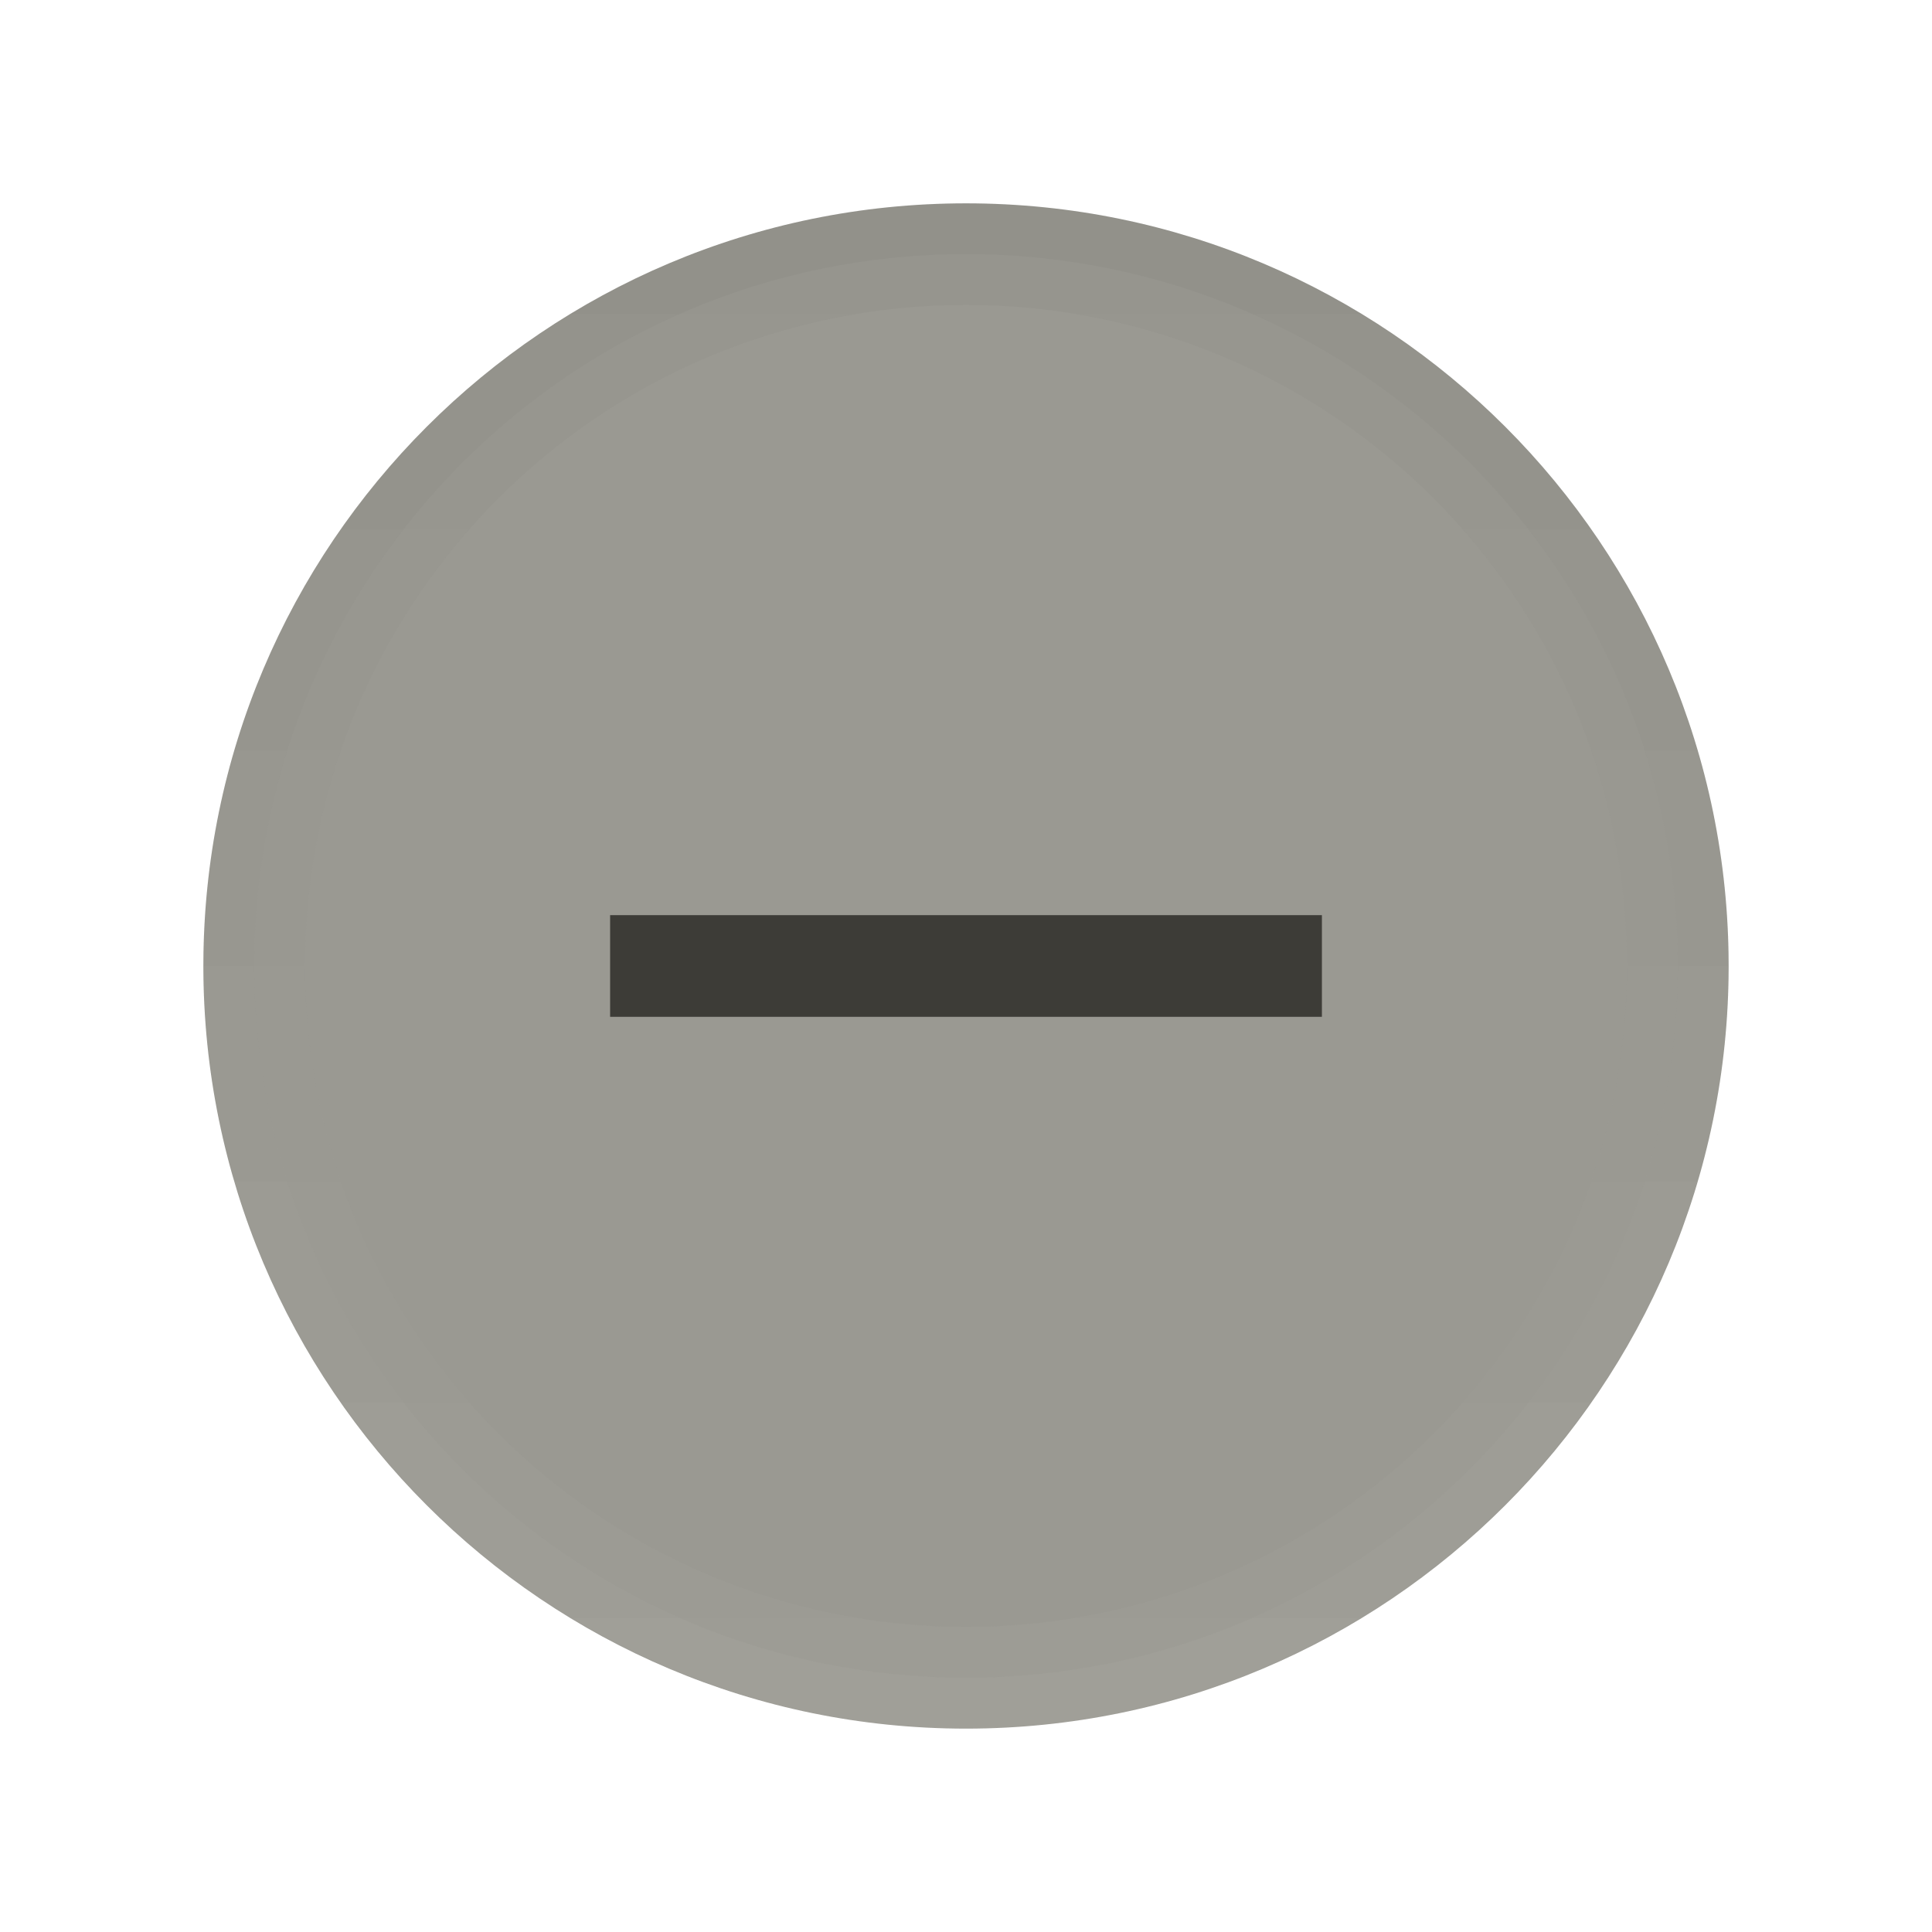
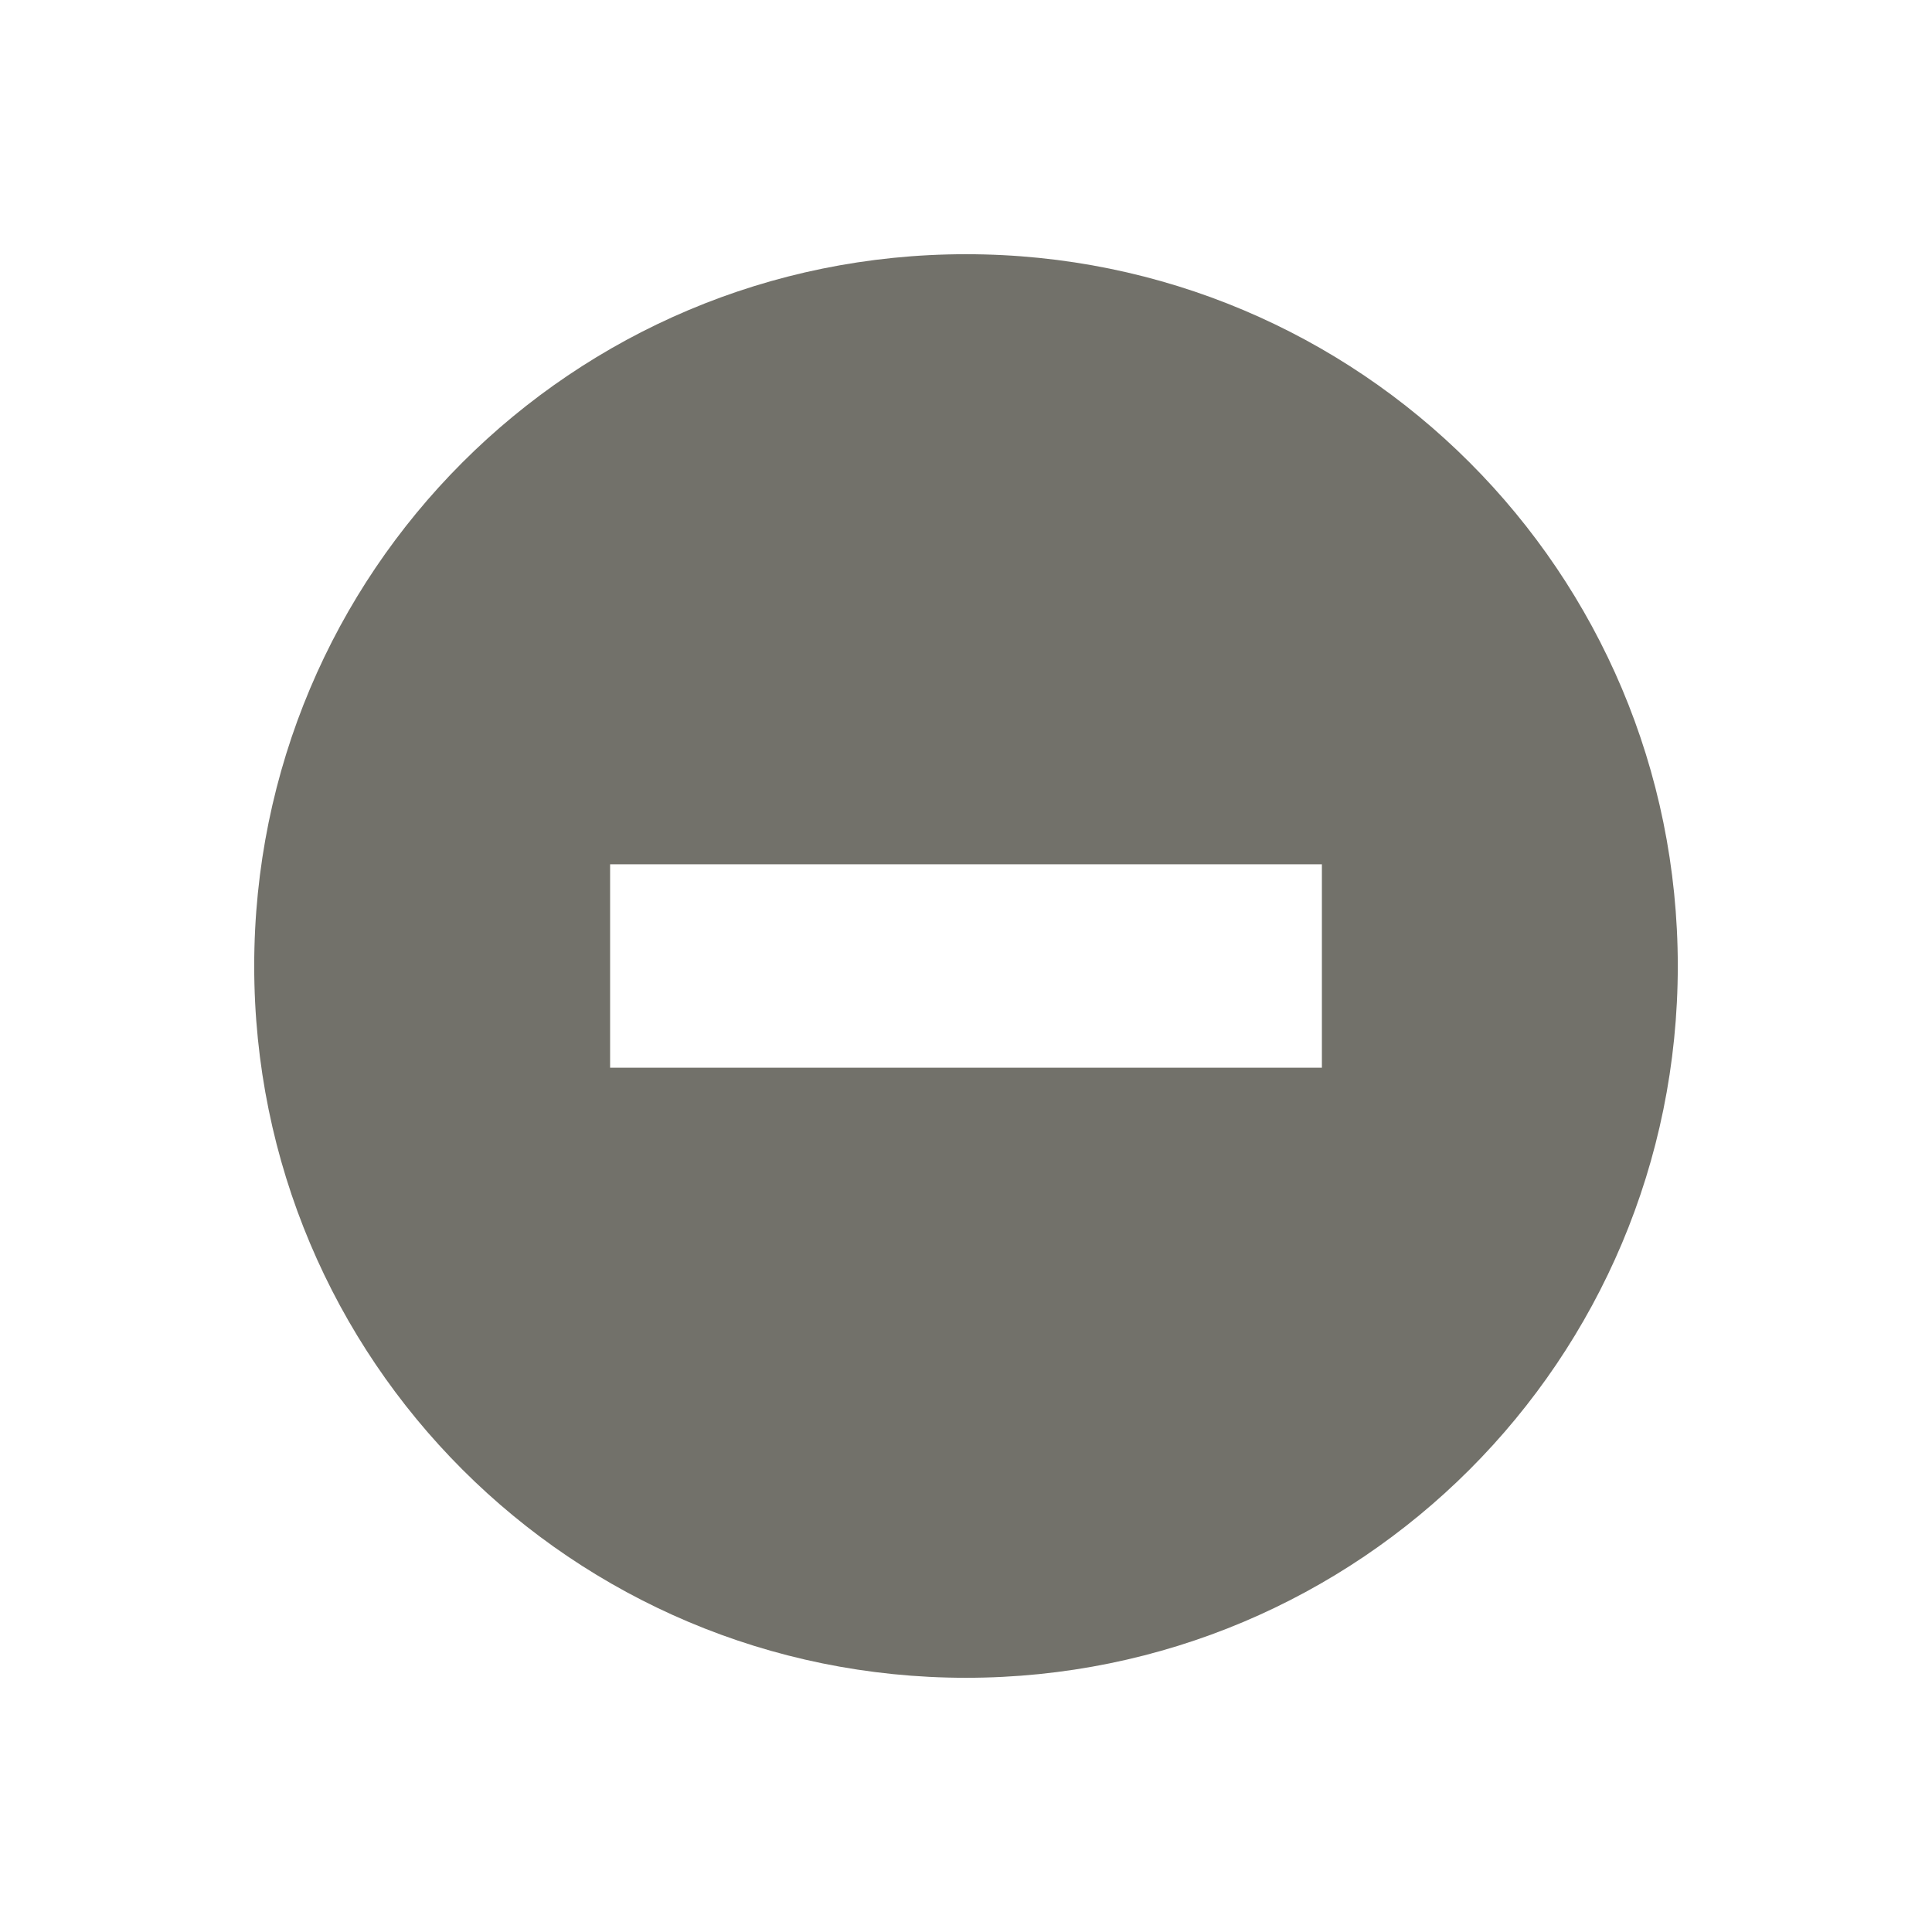
- <svg xmlns="http://www.w3.org/2000/svg" xmlns:xlink="http://www.w3.org/1999/xlink" width="19" height="19" id="svg4770" version="1.1" viewBox="0 0 19 19">
-   <defs id="defs4772">
-     <linearGradient xlink:href="#linearGradient4522" id="linearGradient5882" gradientUnits="userSpaceOnUse" gradientTransform="translate(-1072.362,-1053.362)" x1="2" y1="1062.862" x2="17" y2="1062.862" />
-     <linearGradient id="linearGradient4522">
-       <stop id="stop4560" offset="0" style="stop-color:#9a9992;stop-opacity:1;" />
-       <stop id="stop4562" offset="1" style="stop-color:#9a9992;stop-opacity:1;" />
+ <svg xmlns="http://www.w3.org/2000/svg" xmlns:ns1="http://www.openswatchbook.org/uri/2009/osb" id="svg4486" height="19" viewBox="0 0 19 19" width="19" version="1.1">
+   <defs id="defs10">
+     <linearGradient id="linearGradient3781" ns1:paint="solid">
+       <stop style="stop-color:#000000;stop-opacity:1;" offset="0" id="stop3783" />
    </linearGradient>
-     <linearGradient id="linearGradient4297">
-       <stop style="stop-color:#ffffff;stop-opacity:1;" offset="0" id="stop4523" />
-       <stop style="stop-color:#000000;stop-opacity:1" offset="1" id="stop4525" />
-     </linearGradient>
-     <linearGradient xlink:href="#linearGradient4297" id="linearGradient7499" gradientUnits="userSpaceOnUse" gradientTransform="matrix(0,-1,1,0,0,-3.4765625e-5)" x1="-1070.362" y1="9" x2="-1055.362" y2="9" />
-     <linearGradient xlink:href="#linearGradient4297" id="linearGradient7505" gradientUnits="userSpaceOnUse" gradientTransform="matrix(0,-1.035712,1.035712,0,-0.3392617,-37.95674)" x1="-1070.104" y1="9.5" x2="-1055.621" y2="9.5" />
  </defs>
-   <g id="layer1" transform="translate(287.3571,-522.8622)">
-     <g style="display:inline" transform="translate(-287.3571,-530.5)" id="use4526">
-       <circle r="7.5" cy="9.5" cx="-1062.862" id="circle5874" style="color:#000000;fill:url(#linearGradient5882);fill-opacity:1;fill-rule:nonzero;stroke:none;stroke-width:8;marker:none;visibility:visible;display:inline;overflow:visible;enable-background:accumulate" transform="matrix(0,-1,1,0,0,0)" d="m -1055.362,9.5 c 0,4.142 -3.358,7.5 -7.5,7.5 -4.142,0 -7.5,-3.358 -7.5,-7.5 0,-4.142 3.358,-7.5 7.5,-7.5 4.142,0 7.5,3.358 7.5,7.5 z" />
-       <path style="font-style:normal;font-variant:normal;font-weight:normal;font-stretch:normal;text-indent:0;text-align:start;text-decoration:none;line-height:normal;letter-spacing:normal;word-spacing:normal;text-transform:none;direction:ltr;block-progression:tb;writing-mode:lr-tb;text-anchor:start;baseline-shift:baseline;opacity:0.03;color:#000000;color-interpolation:sRGB;color-interpolation-filters:linearRGB;fill:url(#linearGradient7499);fill-opacity:1;stroke:none;stroke-width:1;marker:none;visibility:visible;display:inline;overflow:visible;isolation:auto;mix-blend-mode:normal;enable-background:accumulate;clip-rule:nonzero;color-rendering:auto;image-rendering:auto;shape-rendering:auto;text-rendering:auto;font-family:sans-serif;-inkscape-font-specification:sans-serif" d="m 2,1062.861 c 0,4.136 3.364,7.5 7.5,7.5 4.136,0 7.5,-3.364 7.5,-7.5 0,-4.136 -3.364,-7.5 -7.5,-7.5 -4.136,0 -7.5,3.364 -7.5,7.5 z m 1,0 c 0,-3.596 2.904,-6.5 6.5,-6.5 3.596,0 6.5,2.904 6.5,6.5 0,3.596 -2.904,6.5 -6.5,6.5 -3.596,0 -6.5,-2.904 -6.5,-6.5 z" id="circle5876" />
-       <path style="font-style:normal;font-variant:normal;font-weight:normal;font-stretch:normal;text-indent:0;text-align:start;text-decoration:none;line-height:normal;letter-spacing:normal;word-spacing:normal;text-transform:none;direction:ltr;block-progression:tb;writing-mode:lr-tb;text-anchor:start;baseline-shift:baseline;opacity:0.03;color:#000000;color-interpolation:sRGB;color-interpolation-filters:linearRGB;fill:url(#linearGradient7505);fill-opacity:1;stroke:none;stroke-width:0.5;marker:none;visibility:visible;display:inline;overflow:visible;isolation:auto;mix-blend-mode:normal;enable-background:accumulate;clip-rule:nonzero;color-rendering:auto;image-rendering:auto;shape-rendering:auto;text-rendering:auto;font-family:sans-serif;-inkscape-font-specification:sans-serif" d="m 2,1062.861 c 0,4.139 3.361,7.5 7.5,7.5 4.139,0 7.5,-3.361 7.5,-7.5 0,-4.139 -3.361,-7.5 -7.5,-7.5 -4.139,0 -7.5,3.361 -7.5,7.5 z m 0.5,0 c 0,-3.869 3.131,-7 7,-7 3.869,0 7,3.131 7,7 0,3.869 -3.131,7 -7,7 -3.869,0 -7,-3.131 -7,-7 z" id="circle5878" />
-       <rect style="color:#000000;fill:none;stroke:none;stroke-width:1;marker:none;visibility:visible;display:inline;overflow:visible;enable-background:accumulate" id="rect5880" width="19" height="19" x="-7.3563765e-06" y="1053.362" />
+   <g id="layer1" transform="translate(290.21 -522.86)">
+     <g id="g4113" transform="translate(-289.71 -511)">
+       <rect id="rect4539" style="color:#000000;fill:none" height="19" width="19" y="1033.86" x="-0.5" />
+       <path style="opacity:1;fill:#72716a;fill-opacity:1;stroke:none" d="M 9.5 2.5 C 5.627 2.5 2.5 5.627 2.5 9.5 C 2.5 13.373 5.627 16.5 9.5 16.5 C 13.373 16.5 16.5 13.373 16.5 9.5 C 16.5 5.627 13.373 2.5 9.5 2.5 z M 6 8.5 L 13 8.5 L 13 10.5 L 6 10.5 L 6 8.5 z " transform="translate(-0.5,1033.86)" id="path2985" />
    </g>
-     <rect style="color:#000000;fill:#3d3c37;fill-opacity:1;stroke:none;stroke-width:1;marker:none;visibility:visible;display:inline;overflow:visible;enable-background:accumulate" id="rect4532" width="7" height="1" x="-281.357" y="531.862" />
  </g>
</svg>
